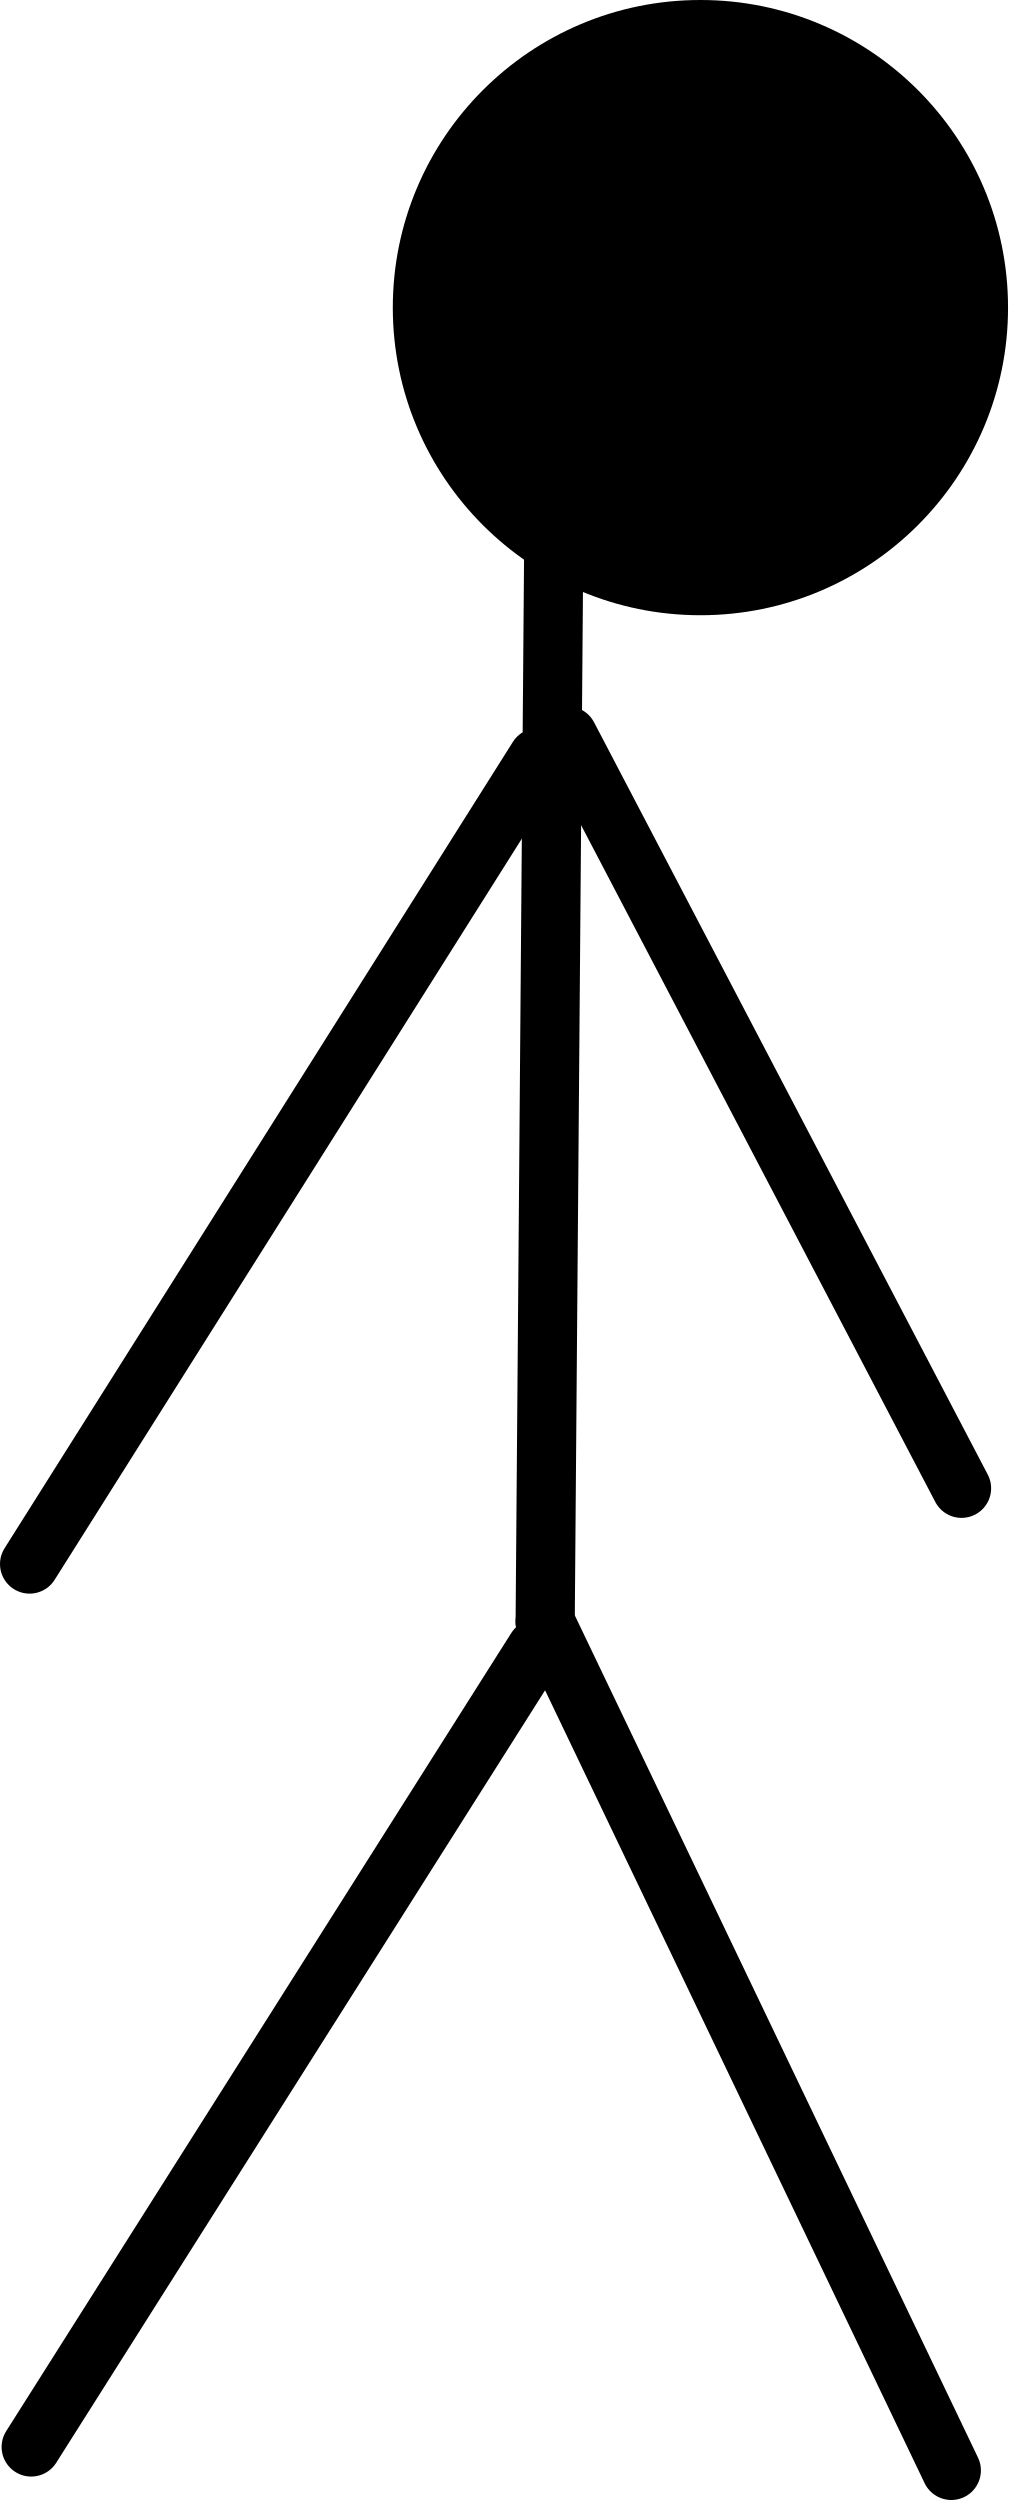
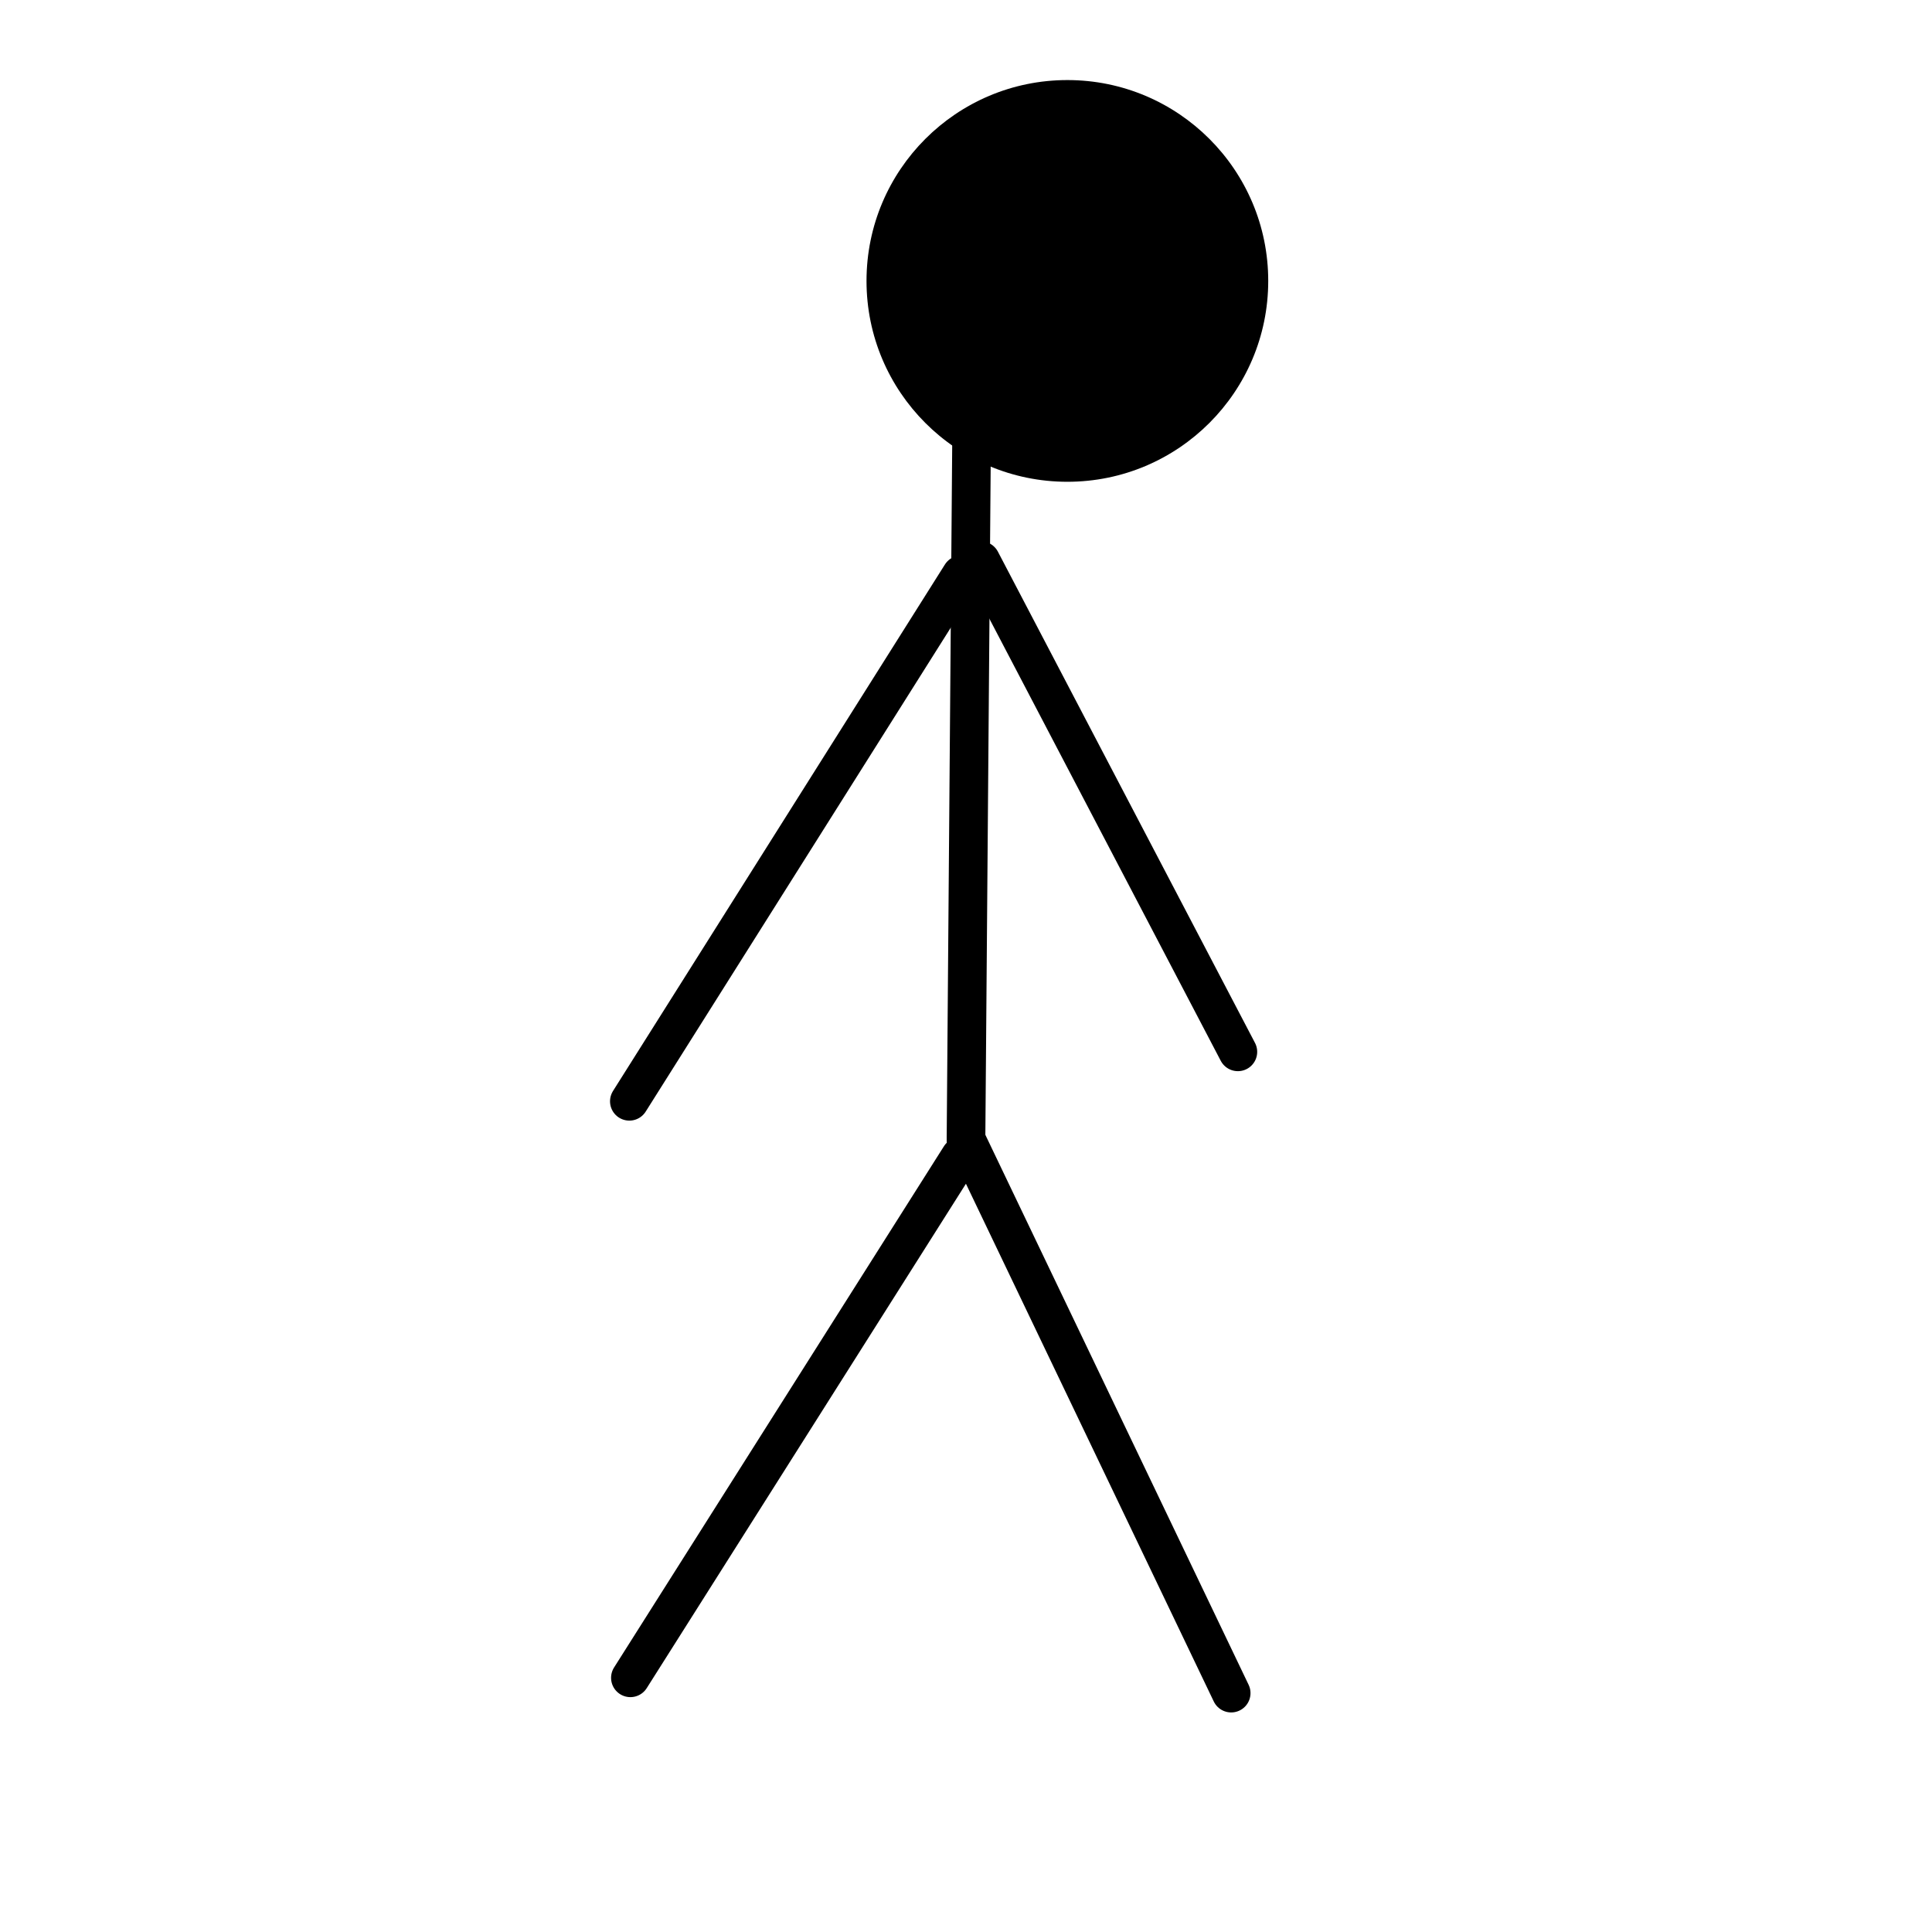
- <svg xmlns="http://www.w3.org/2000/svg" viewBox="0 0 681.37 1689.84">
+ <svg xmlns="http://www.w3.org/2000/svg" id="Layer_1" data-name="Layer 1" viewBox="0 0 2000 2000">
  <defs>
    <style>.cls-1{fill:none;stroke:#000;stroke-linecap:round;stroke-miterlimit:10;stroke-width:40px;}</style>
  </defs>
-   <g id="Layer_2" data-name="Layer 2">
-     <g id="Layer_1-2" data-name="Layer 1">
-       <circle cx="473.44" cy="207.93" r="207.93" />
-       <line class="cls-1" x1="374.56" y1="334.93" x2="368.5" y2="1096.36" />
-       <line class="cls-1" x1="363.61" y1="512.12" x2="20" y2="1057.19" />
-       <line class="cls-1" x1="362.53" y1="1114.45" x2="21.08" y2="1654" />
-       <line class="cls-1" x1="383.81" y1="497.48" x2="649.94" y2="1005.99" />
-       <line class="cls-1" x1="368.5" y1="1096.36" x2="643.03" y2="1669.84" />
-     </g>
-   </g>
+   <circle cx="1104.94" cy="290.81" r="207.93" />
+   <line class="cls-1" x1="1006.06" y1="417.81" x2="1000" y2="1179.23" />
+   <line class="cls-1" x1="995.11" y1="595" x2="651.5" y2="1140.06" />
+   <line class="cls-1" x1="994.03" y1="1197.33" x2="652.58" y2="1736.87" />
+   <line class="cls-1" x1="1015.3" y1="580.35" x2="1281.44" y2="1088.87" />
+   <line class="cls-1" x1="1000" y1="1179.23" x2="1274.52" y2="1752.71" />
</svg>
